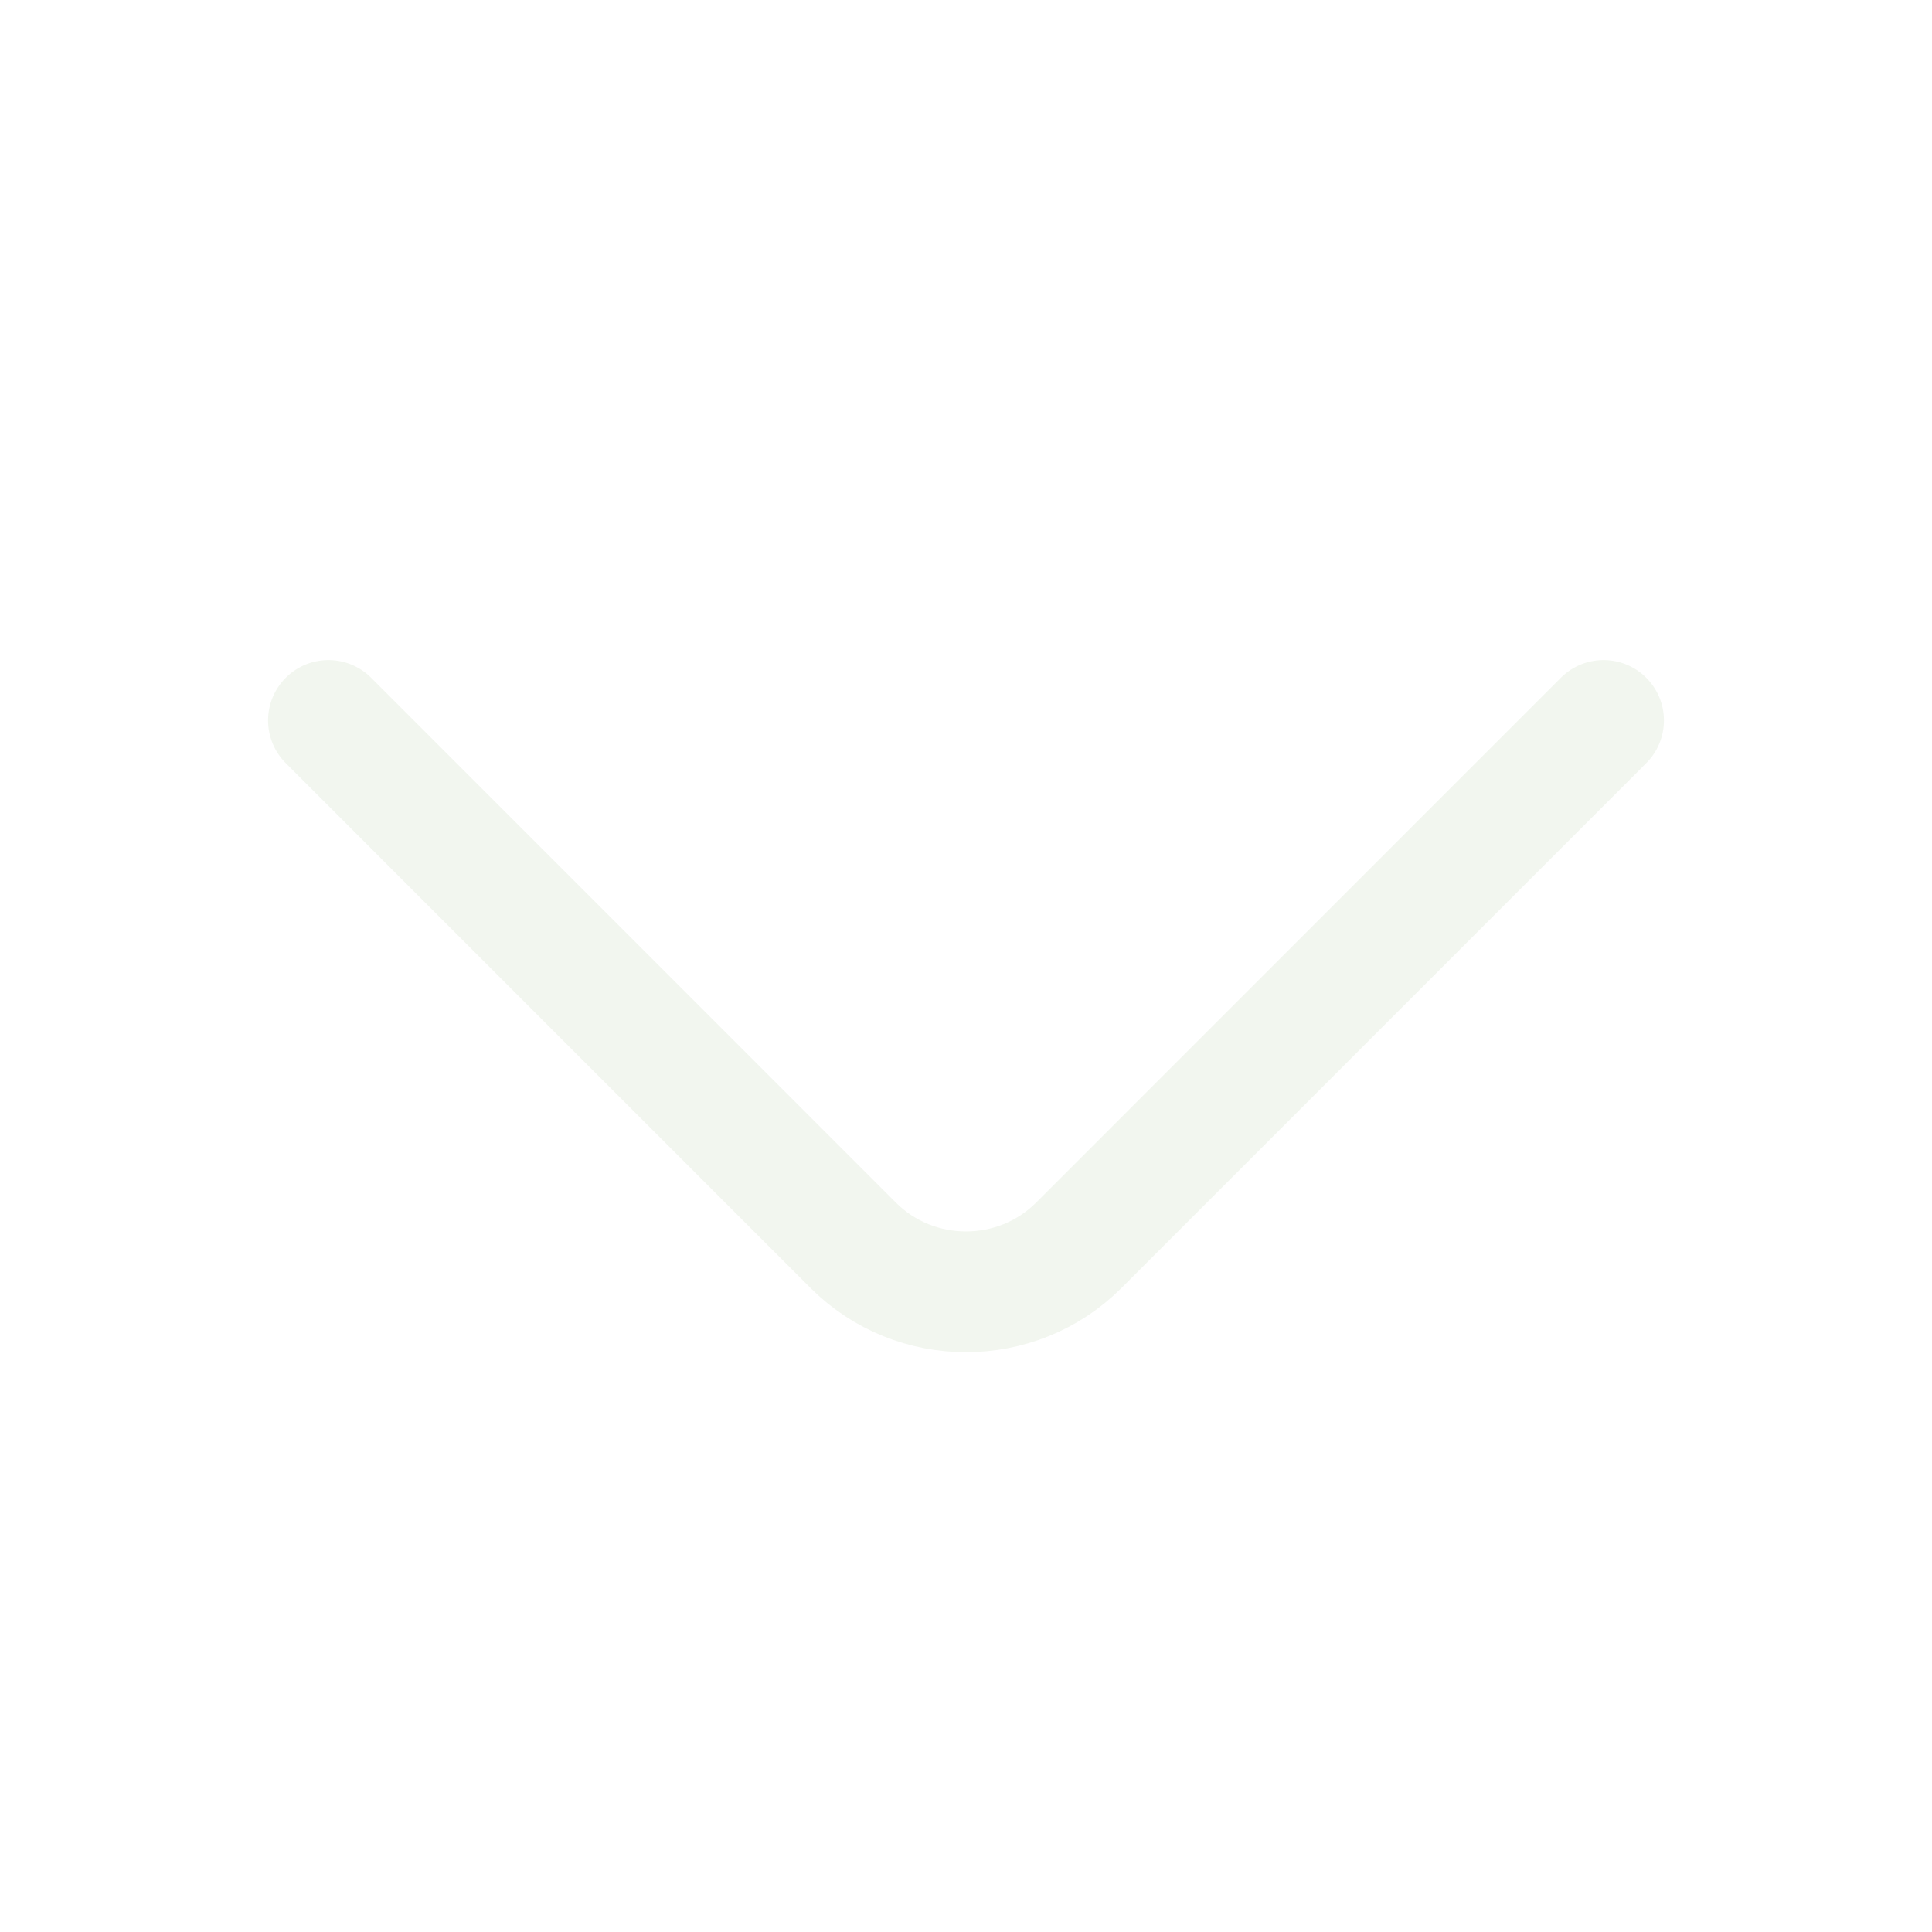
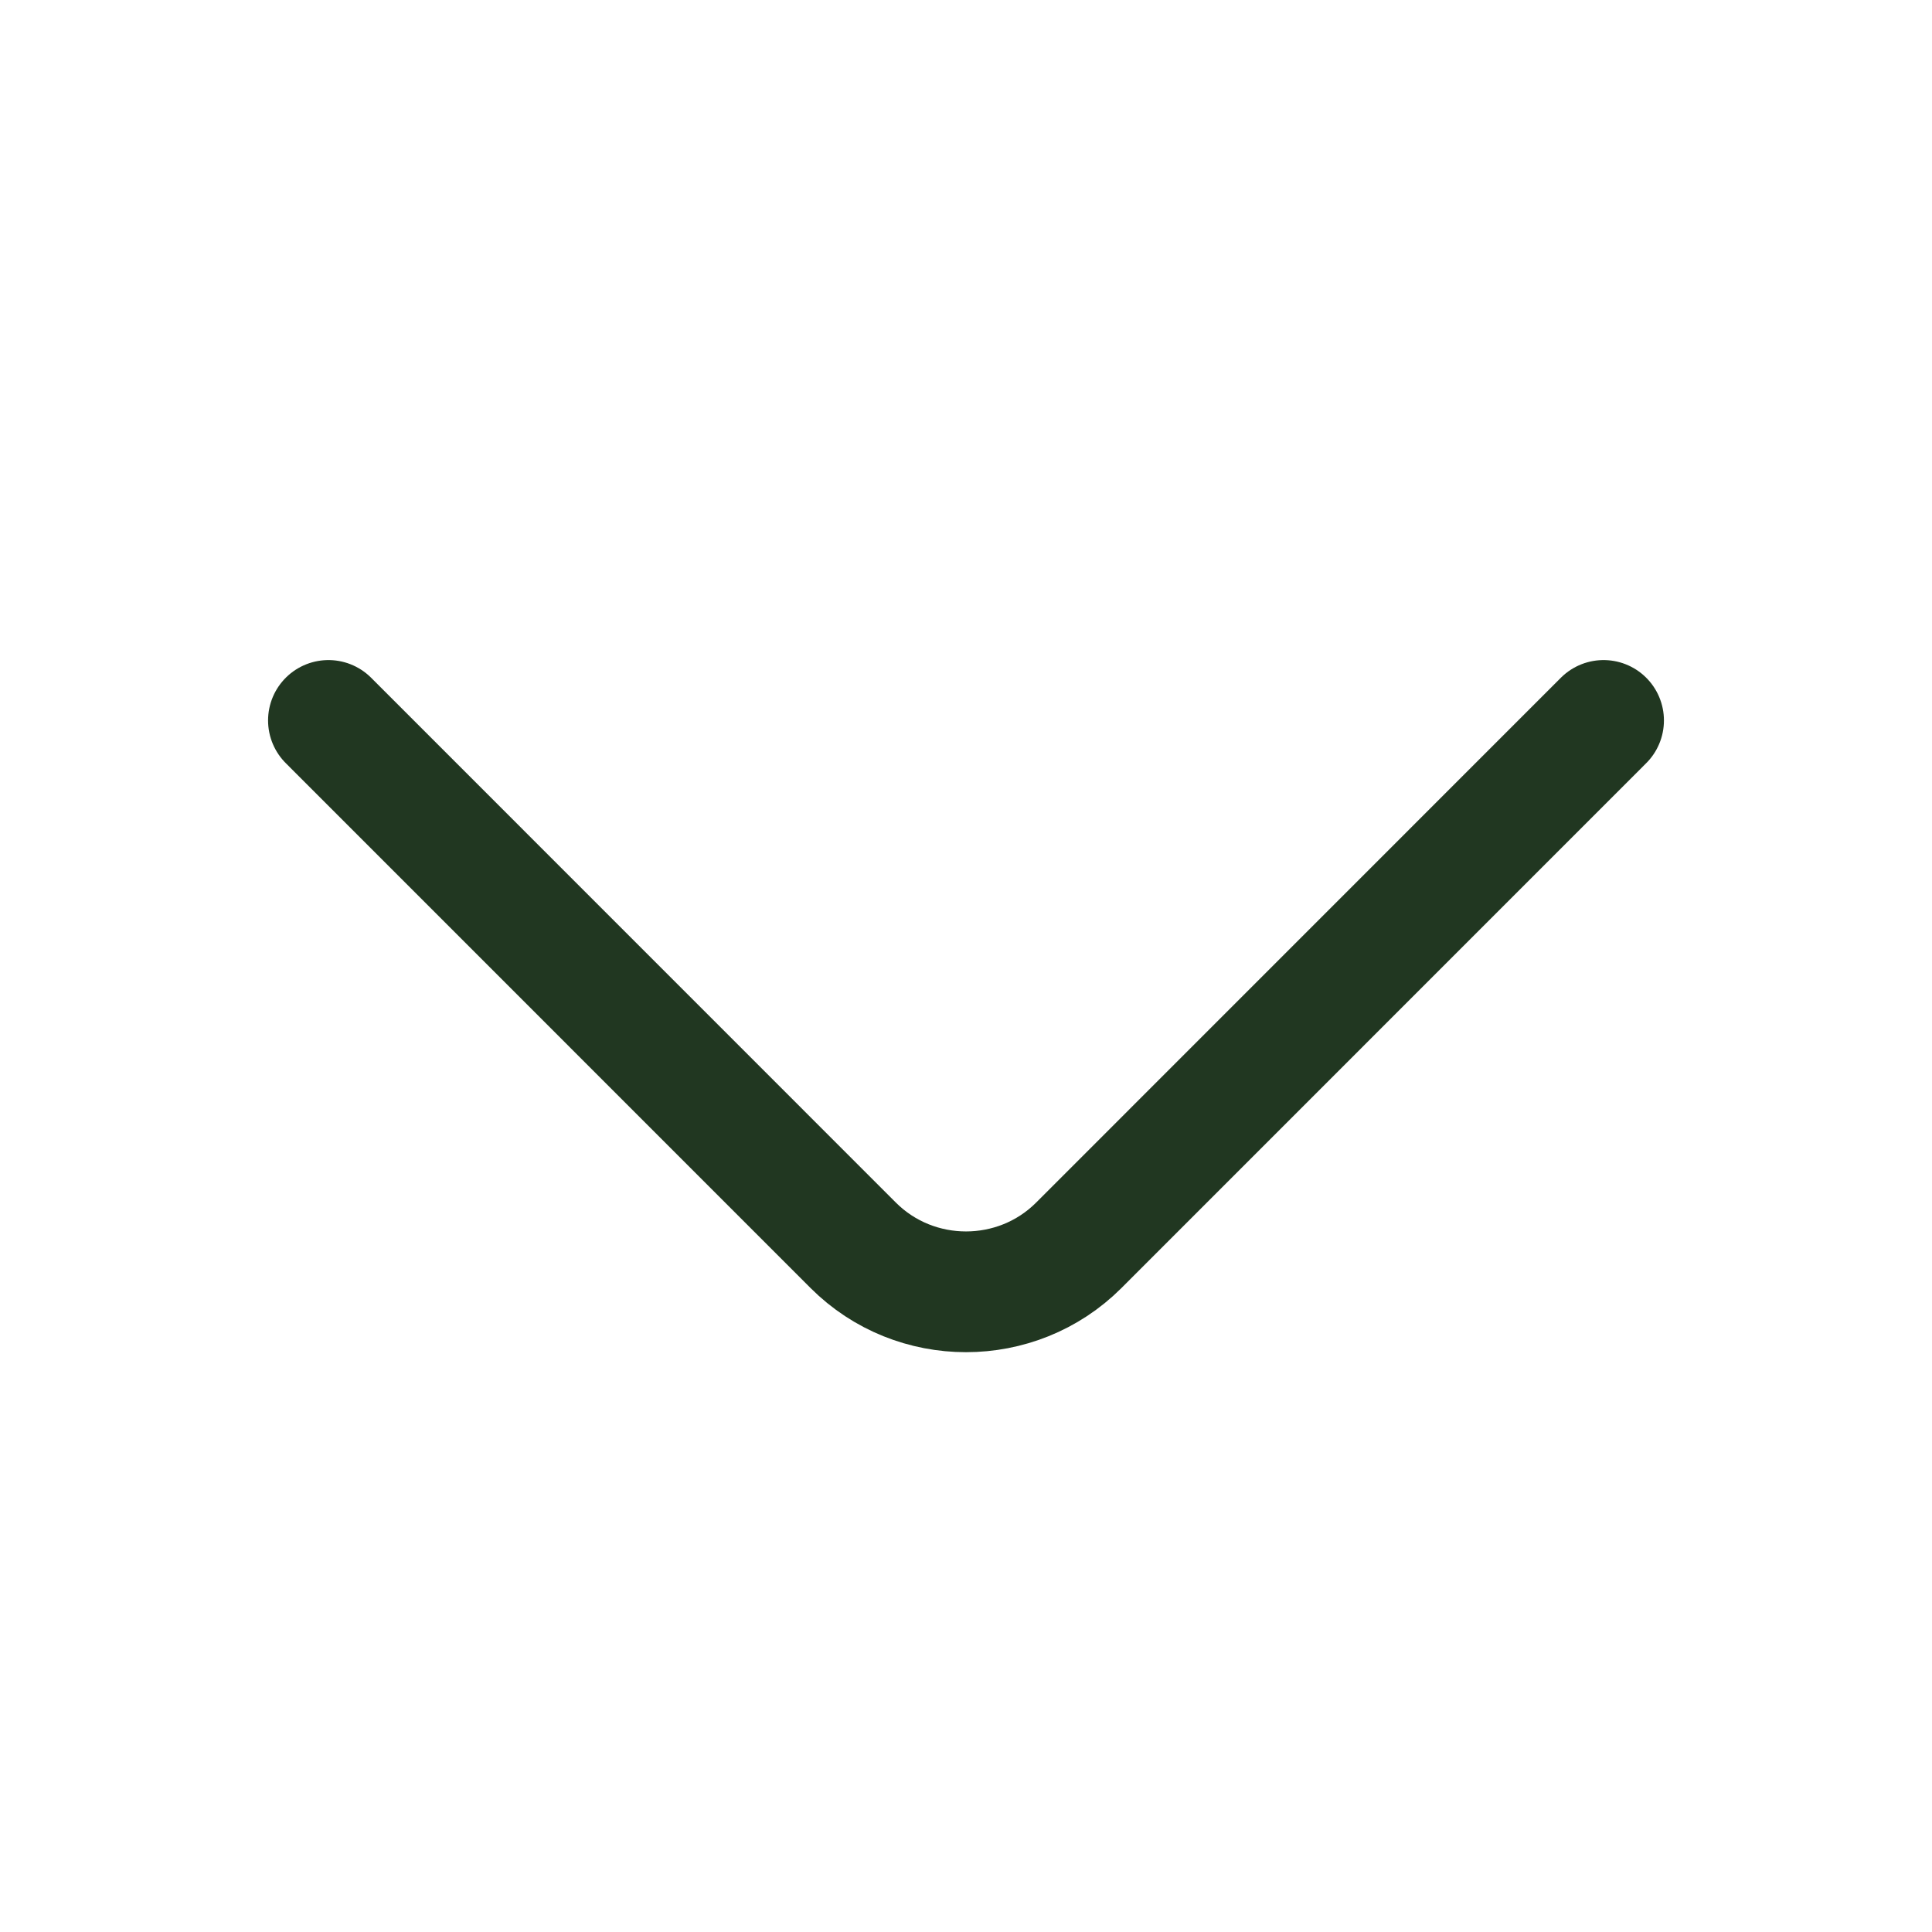
<svg xmlns="http://www.w3.org/2000/svg" preserveAspectRatio="none" overflow="visible" style="display: block;" width="20" height="20" viewBox="0 0 20 20" fill="none">
  <g id="arrow-down">
-     <path id="Vector" d="M16.6 7.458L11.167 12.892C10.525 13.533 9.475 13.533 8.833 12.892L3.4 7.458" stroke="#F2F6EF" stroke-width="1.25" stroke-miterlimit="10" stroke-linecap="round" stroke-linejoin="round" />
+     <path id="Vector" d="M16.6 7.458L11.167 12.892C10.525 13.533 9.475 13.533 8.833 12.892L3.4 7.458" stroke="#213721" stroke-width="1.25" stroke-miterlimit="10" stroke-linecap="round" stroke-linejoin="round" />
    <g id="Vector_2" opacity="0">
</g>
  </g>
</svg>
